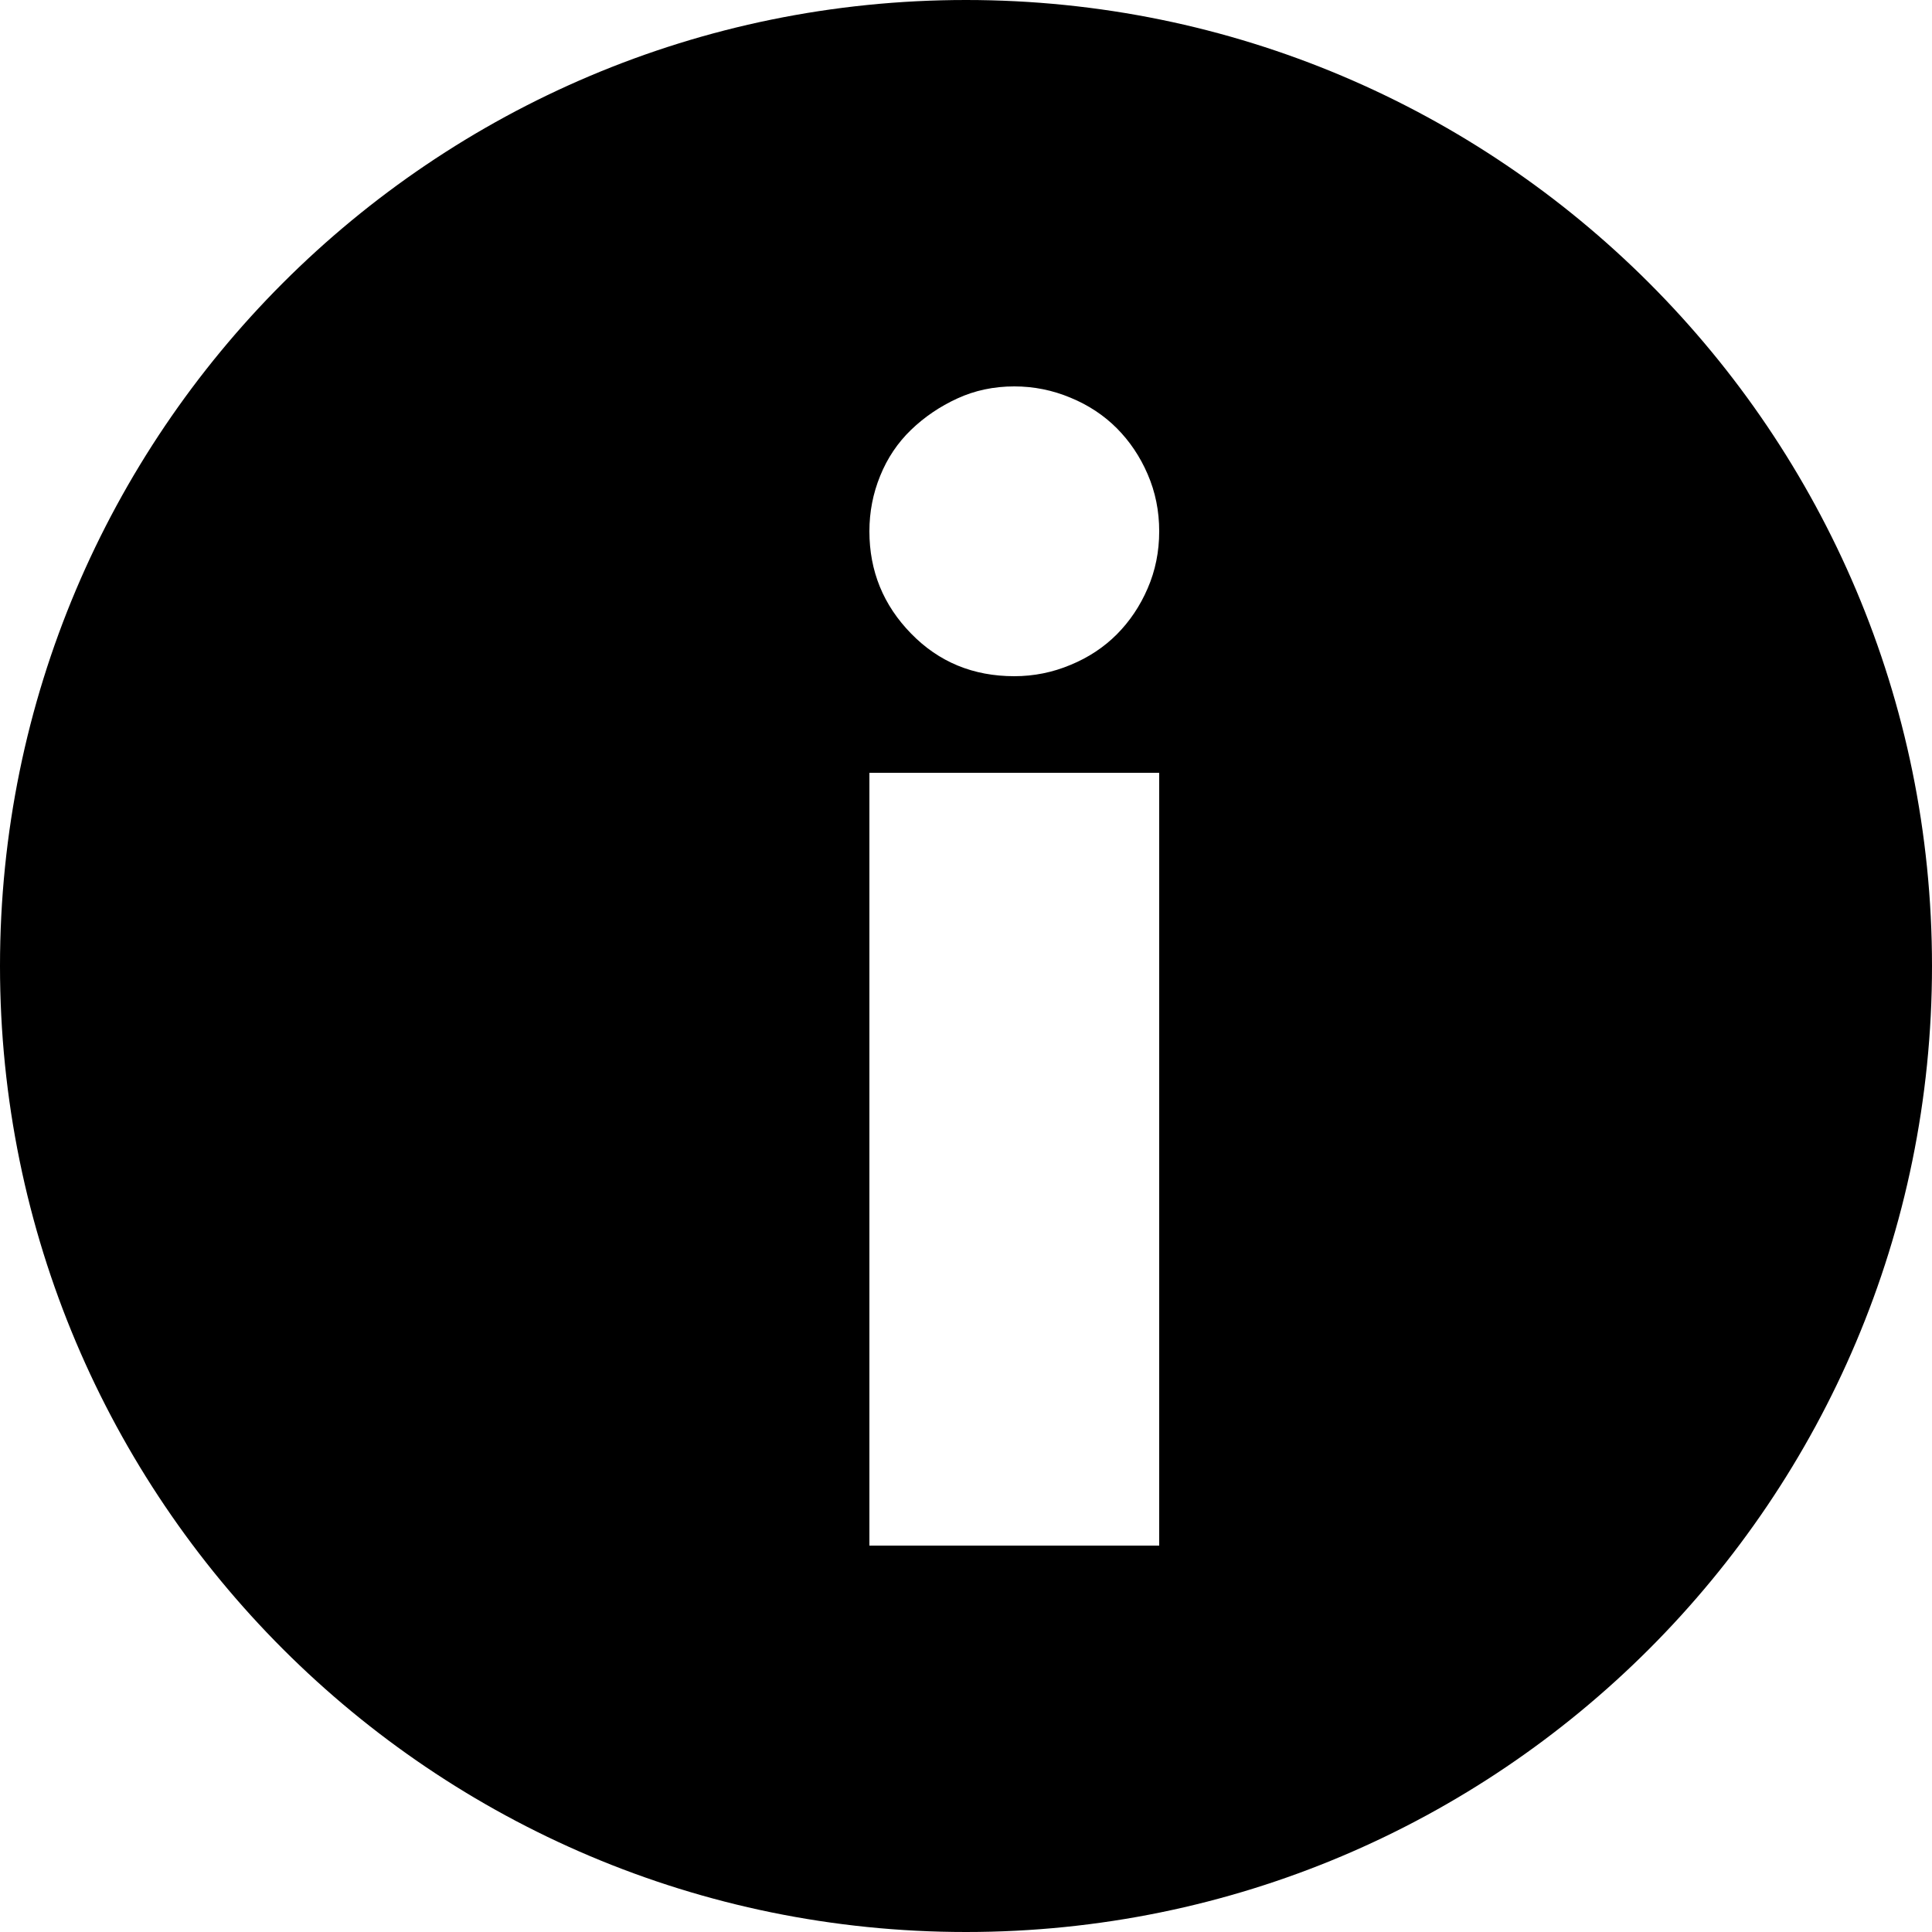
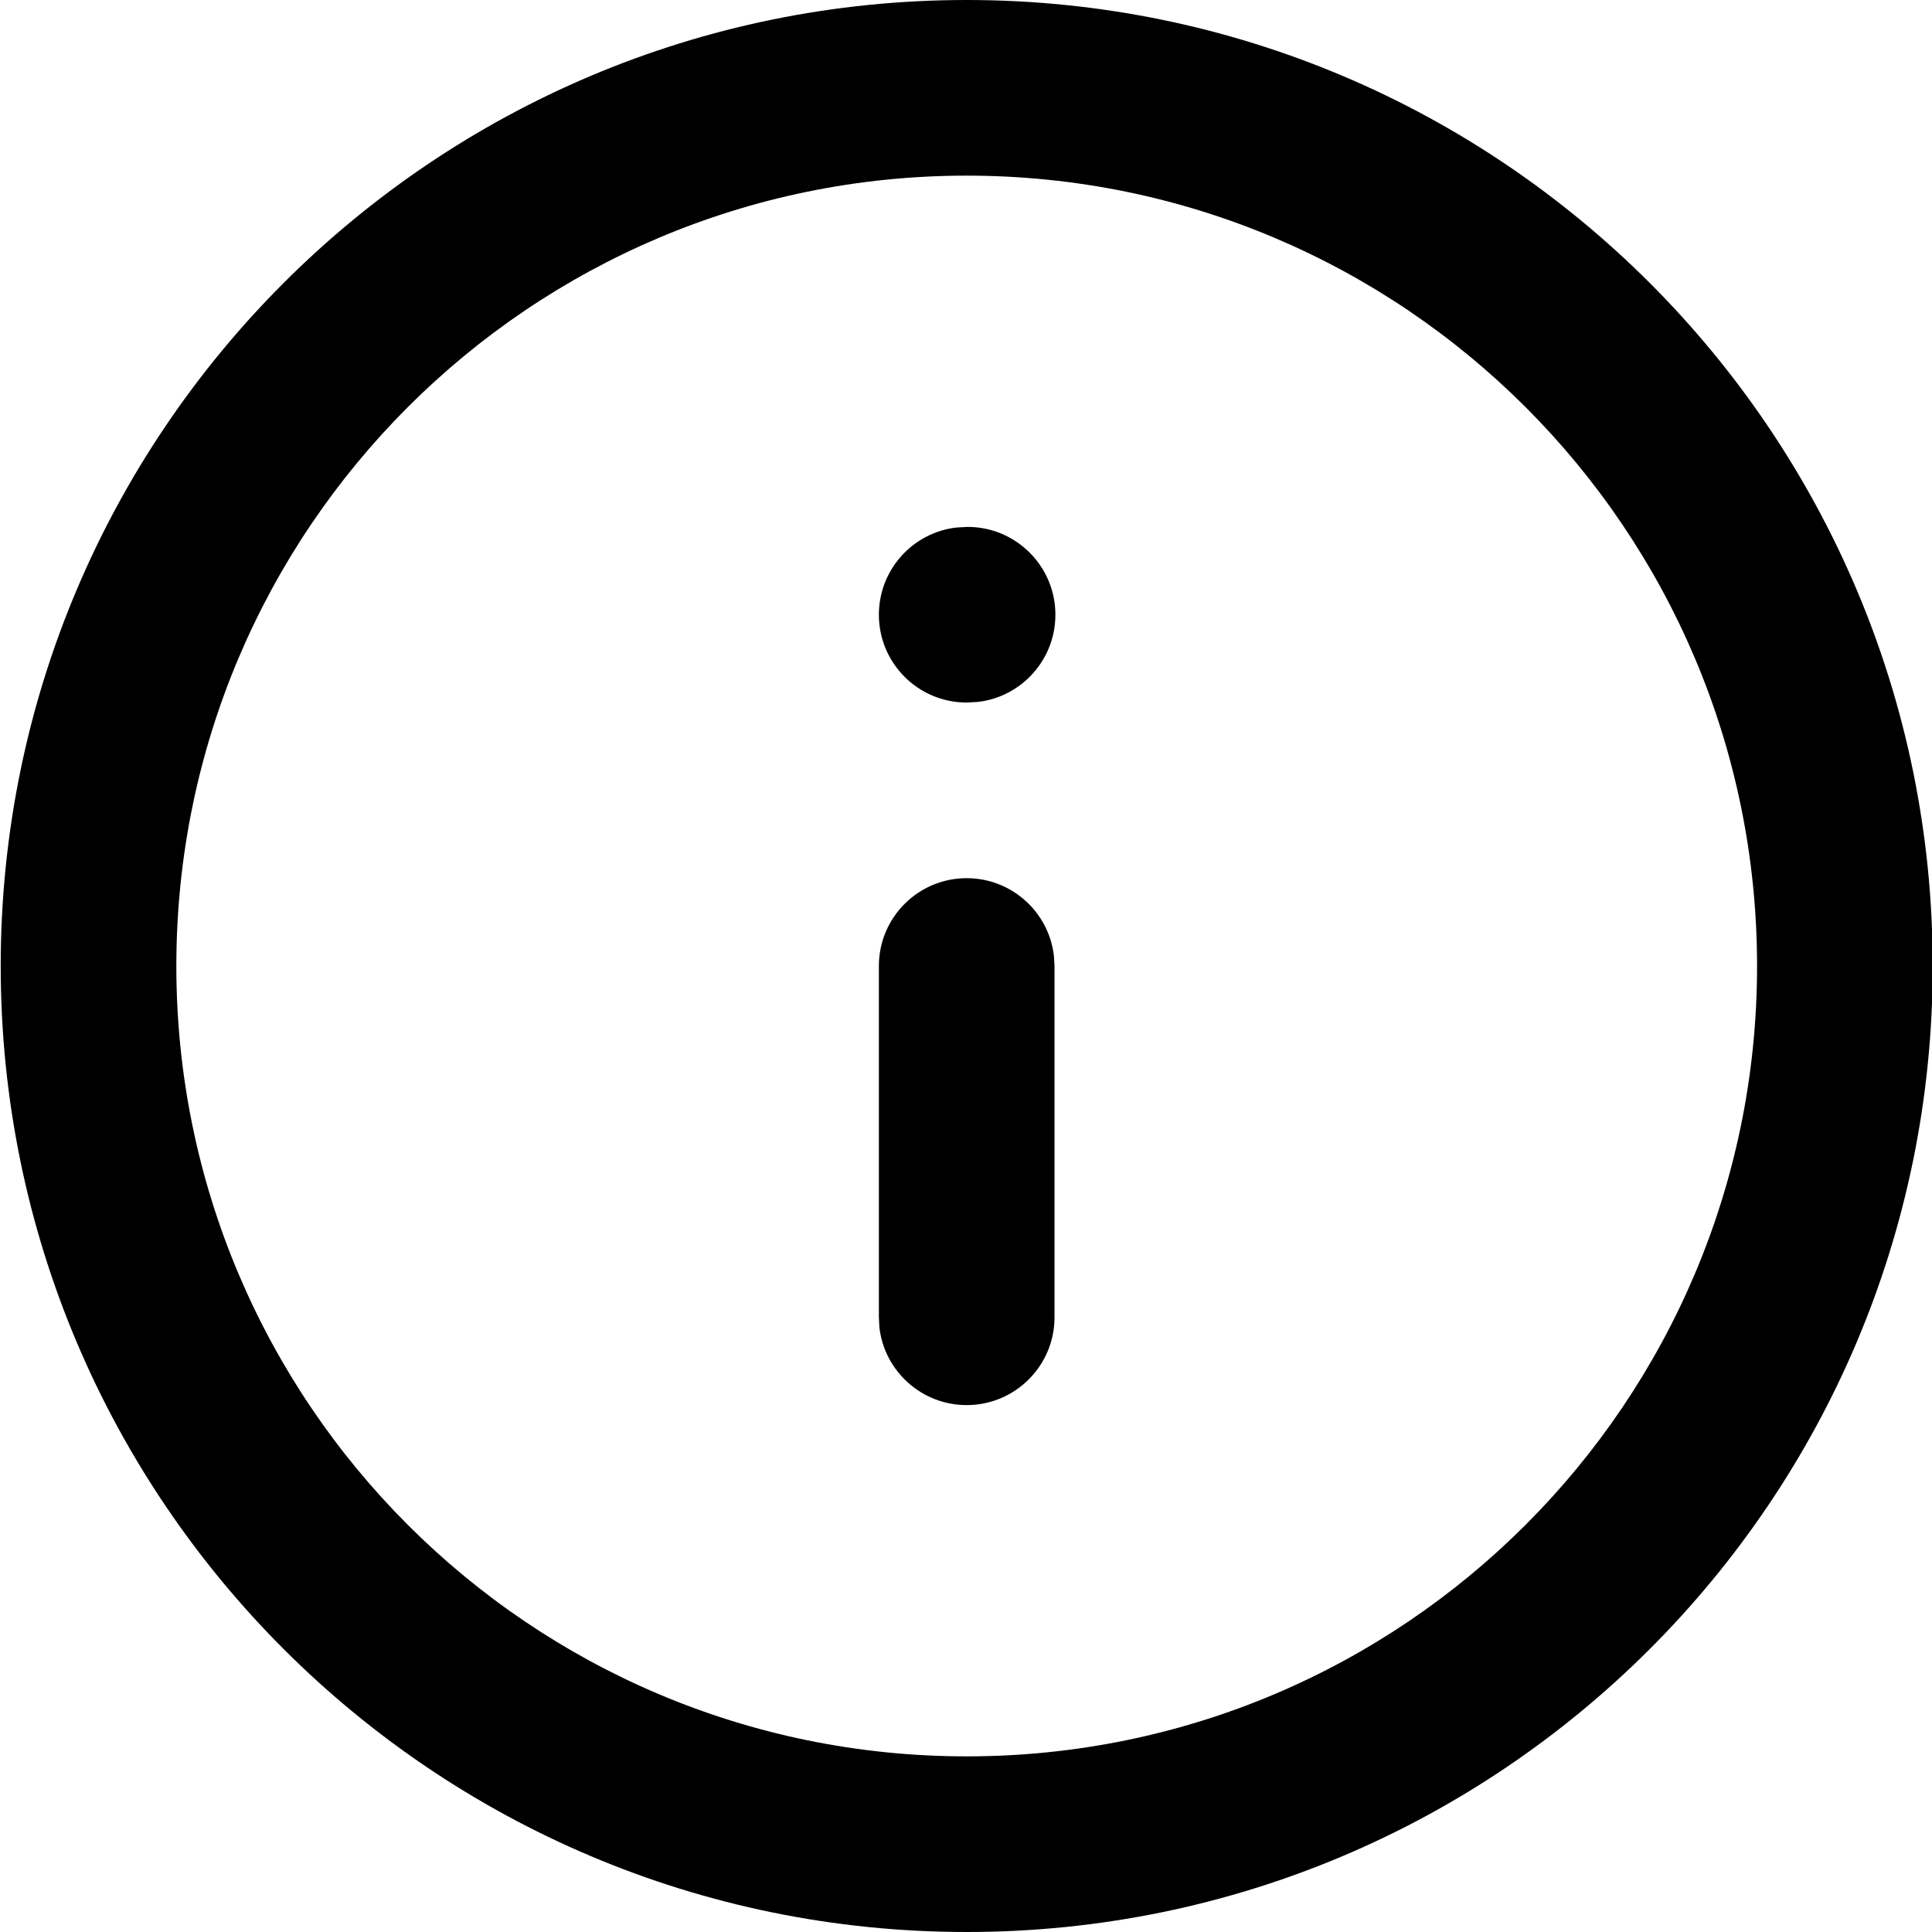
- <svg xmlns="http://www.w3.org/2000/svg" width="20" height="20" viewBox="0 0 20 20">
-   <path fill-rule="evenodd" d="M10,20 C4.477,20 0,15.523 0,10 C0,4.477 4.477,0 10,0 C15.523,0 20,4.477 20,10 C20,15.523 15.523,20 10,20 Z M12,5.5 C12,5.289 11.96,5.092 11.88,4.908 C11.801,4.725 11.694,4.567 11.561,4.433 C11.428,4.3 11.269,4.194 11.082,4.117 C10.896,4.039 10.702,4 10.5,4 C10.287,4 10.09,4.042 9.91,4.125 C9.729,4.208 9.569,4.317 9.431,4.45 C9.293,4.583 9.186,4.742 9.112,4.925 C9.037,5.108 9,5.3 9,5.5 C9,5.911 9.144,6.264 9.431,6.558 C9.718,6.853 10.074,7 10.5,7 C10.702,7 10.896,6.961 11.082,6.883 C11.269,6.806 11.428,6.7 11.561,6.567 C11.694,6.433 11.801,6.275 11.88,6.092 C11.96,5.908 12,5.711 12,5.5 Z M9,16 L12,16 L12,8 L9,8 L9,16 Z" />
+ <svg xmlns="http://www.w3.org/2000/svg" width="22" height="22" viewBox="0 0 22 22">
+   <path d="M380.008,116 C386.083,116 391.008,120.925 391.008,127 C391.008,133.075 386.083,138 380.008,138 C373.933,138 369.008,133.075 369.008,127 C369.008,120.925 373.933,116 380.008,116 Z M380.008,118 C375.037,118 371.008,122.029 371.008,127 C371.008,131.971 375.037,136 380.008,136 C384.978,136 389.008,131.971 389.008,127 C389.008,122.029 384.978,118 380.008,118 Z M380.008,126 C380.52,126 380.943,126.386 381.001,126.883 L381.008,127 L381.008,131 C381.008,131.552 380.56,132 380.008,132 C379.495,132 379.072,131.614 379.014,131.117 L379.008,131 L379.008,127 C379.008,126.448 379.455,126 380.008,126 Z M380.018,122 C380.57,122 381.018,122.448 381.018,123 C381.018,123.513 380.632,123.936 380.134,123.993 L380.008,124 C379.455,124 379.008,123.552 379.008,123 C379.008,122.487 379.394,122.064 379.891,122.007 L380.018,122 Z" transform="translate(-369 -116)" />
</svg>
